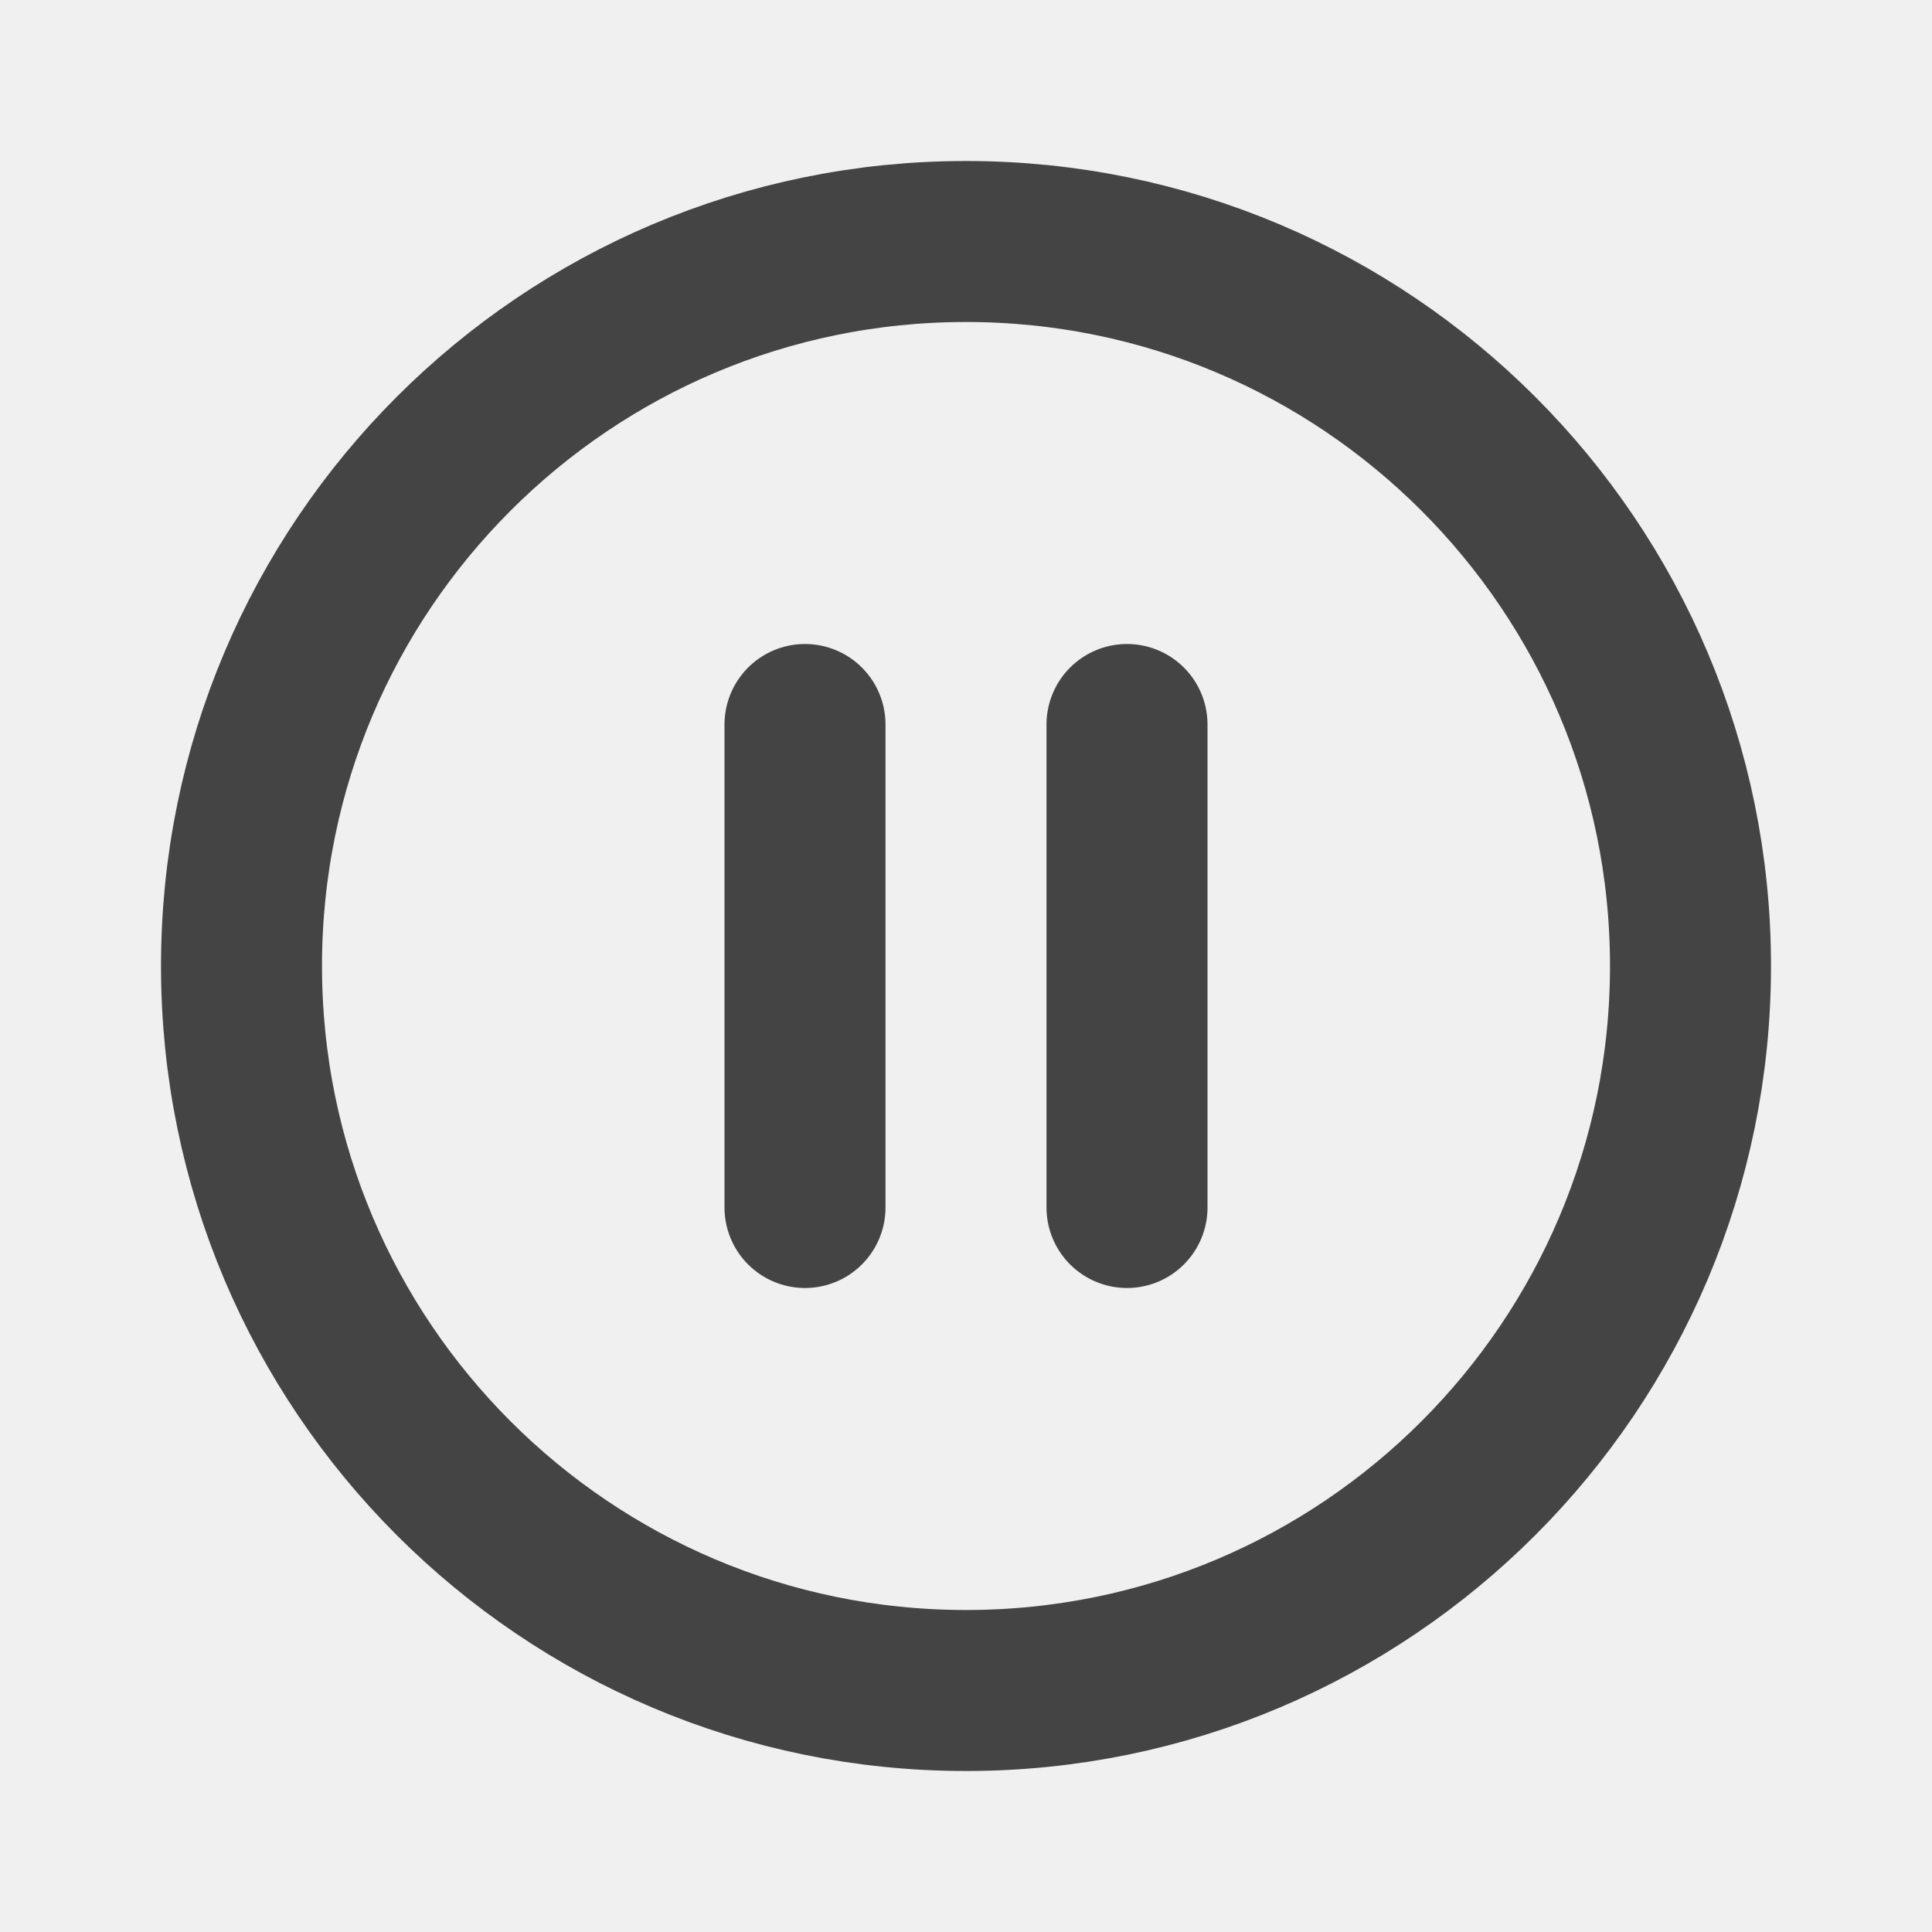
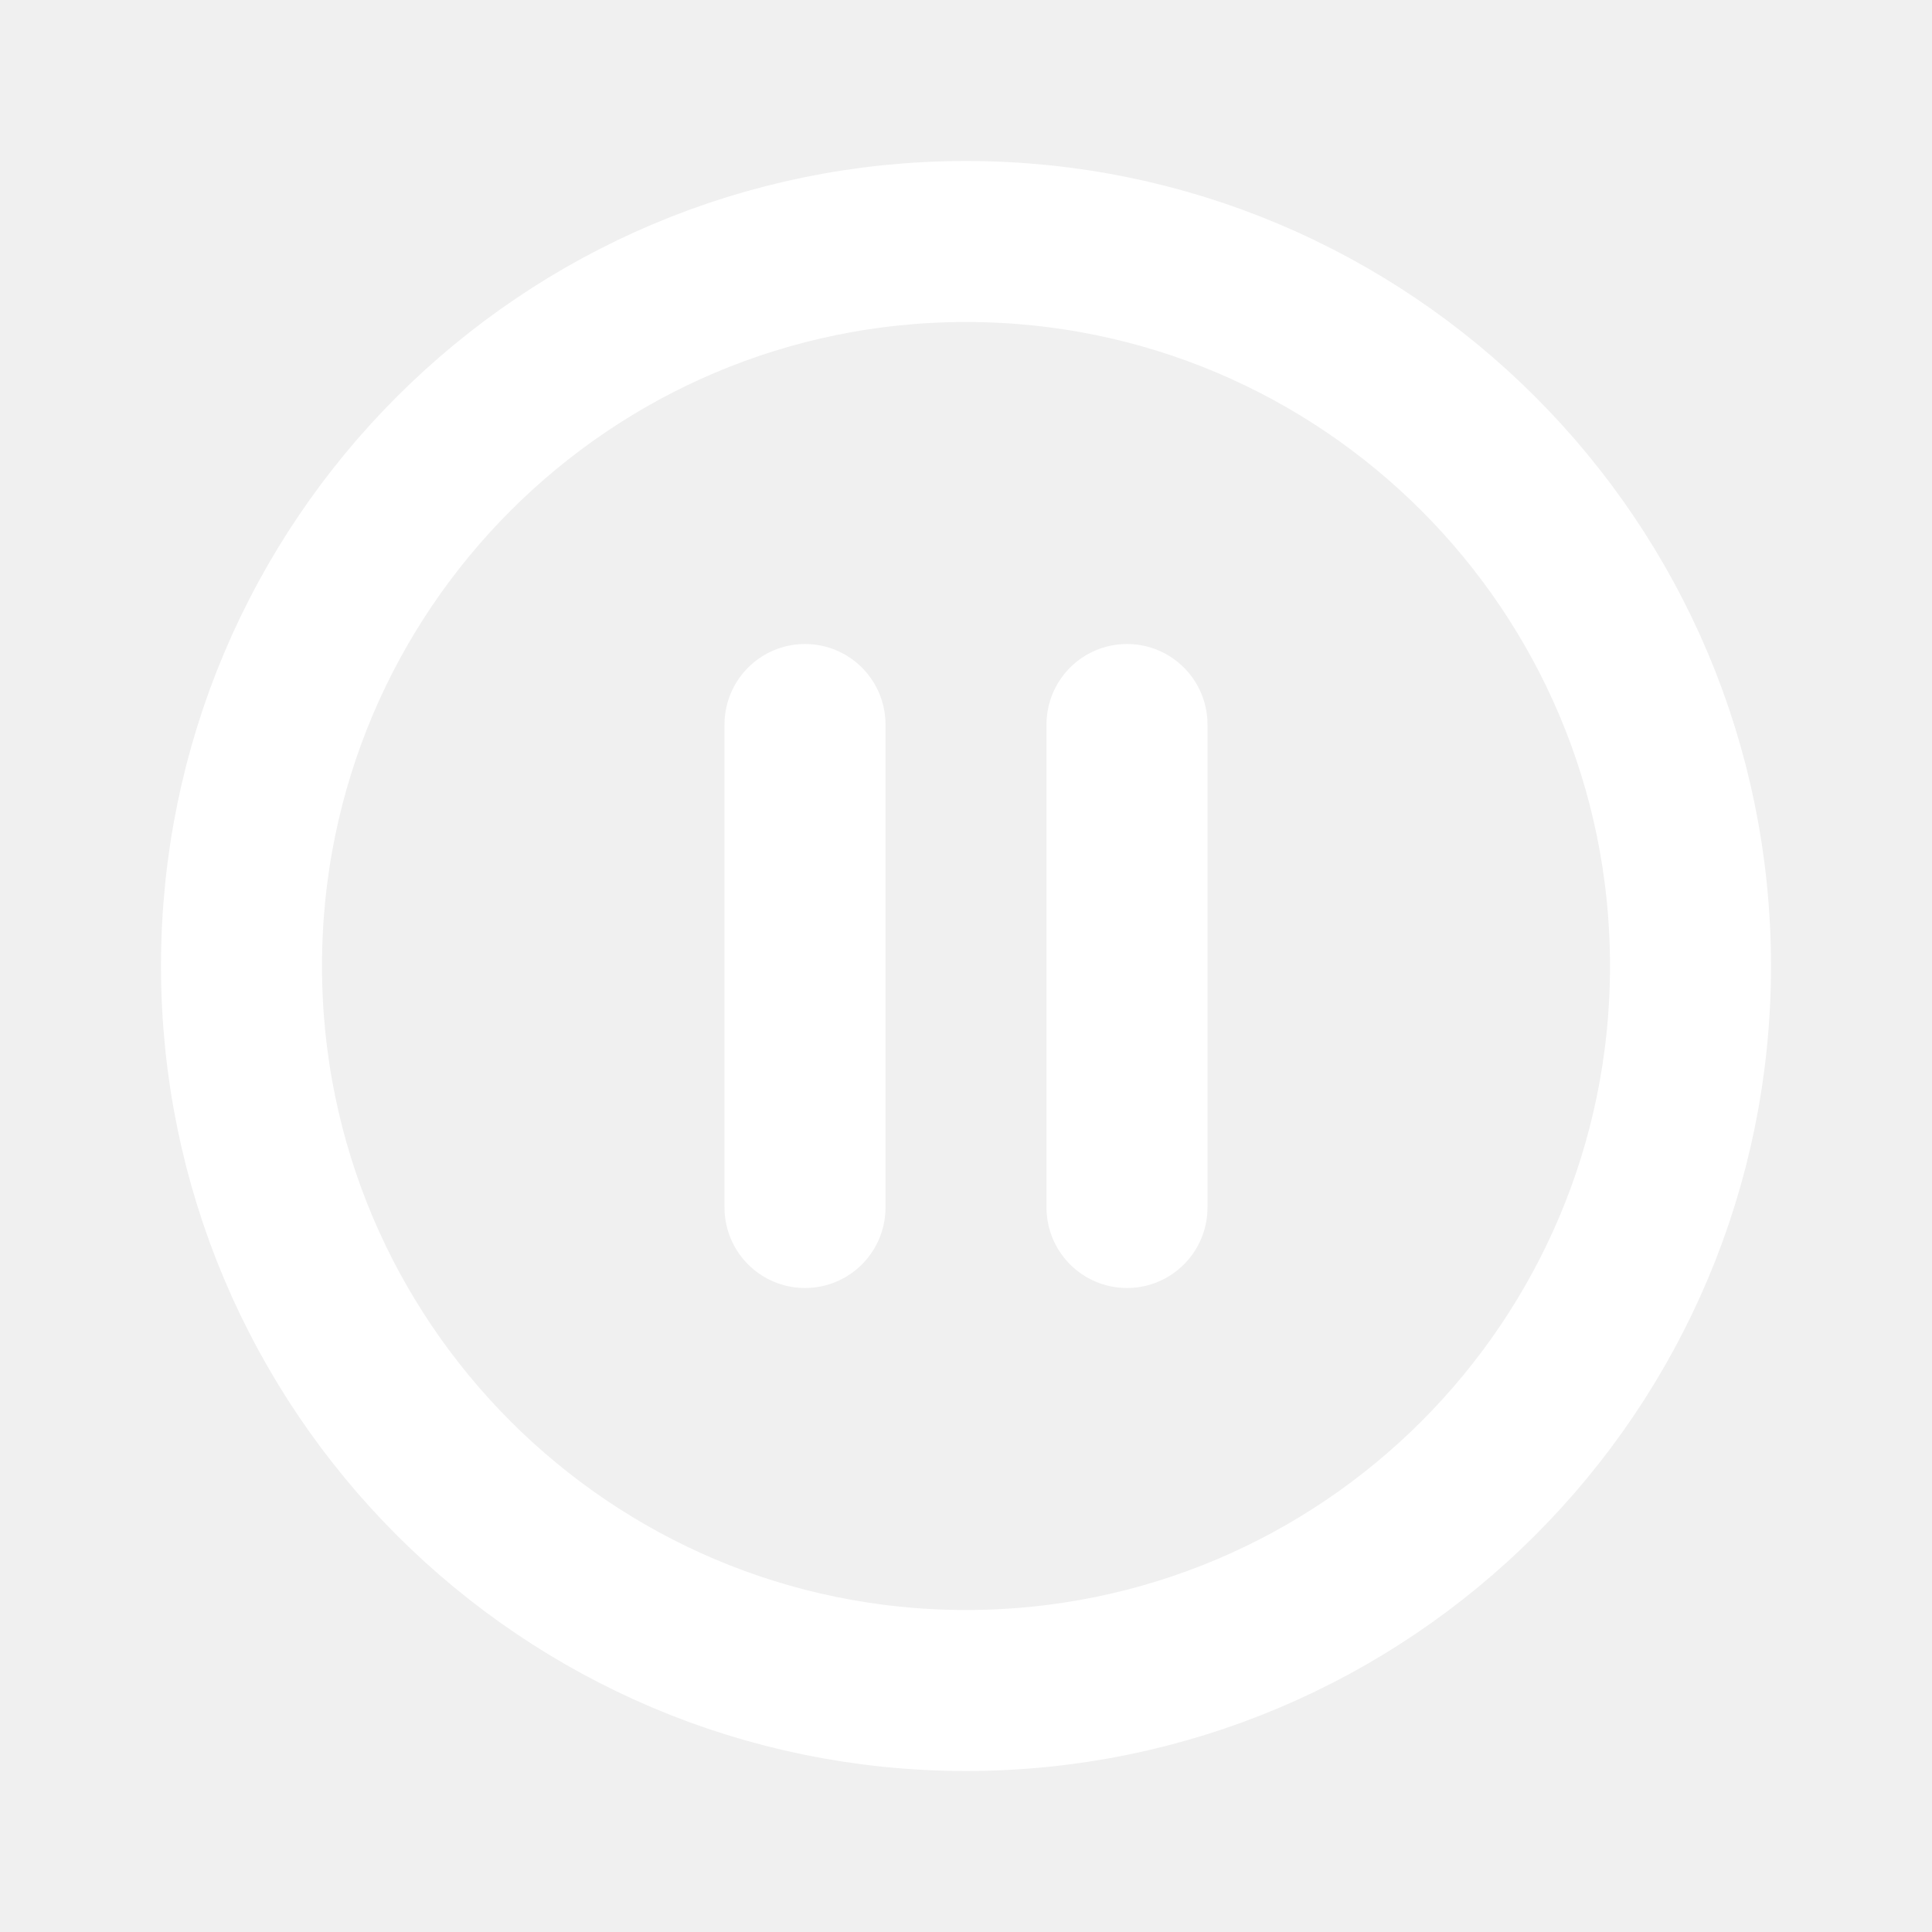
- <svg xmlns="http://www.w3.org/2000/svg" class="h-6 w-6" fill="none" viewBox="0 0 24 24" stroke="#444">
+ <svg xmlns="http://www.w3.org/2000/svg" class="h-6 w-6" fill="none" viewBox="0 0 24 24" stroke="#fff">
  <path stroke-linecap="round" stroke-linejoin="round" stroke-width="2" d="M10 9v6m4-6v6m7-3a9 9 0 11-18 0 9 9 0 0118 0z" />
</svg>
